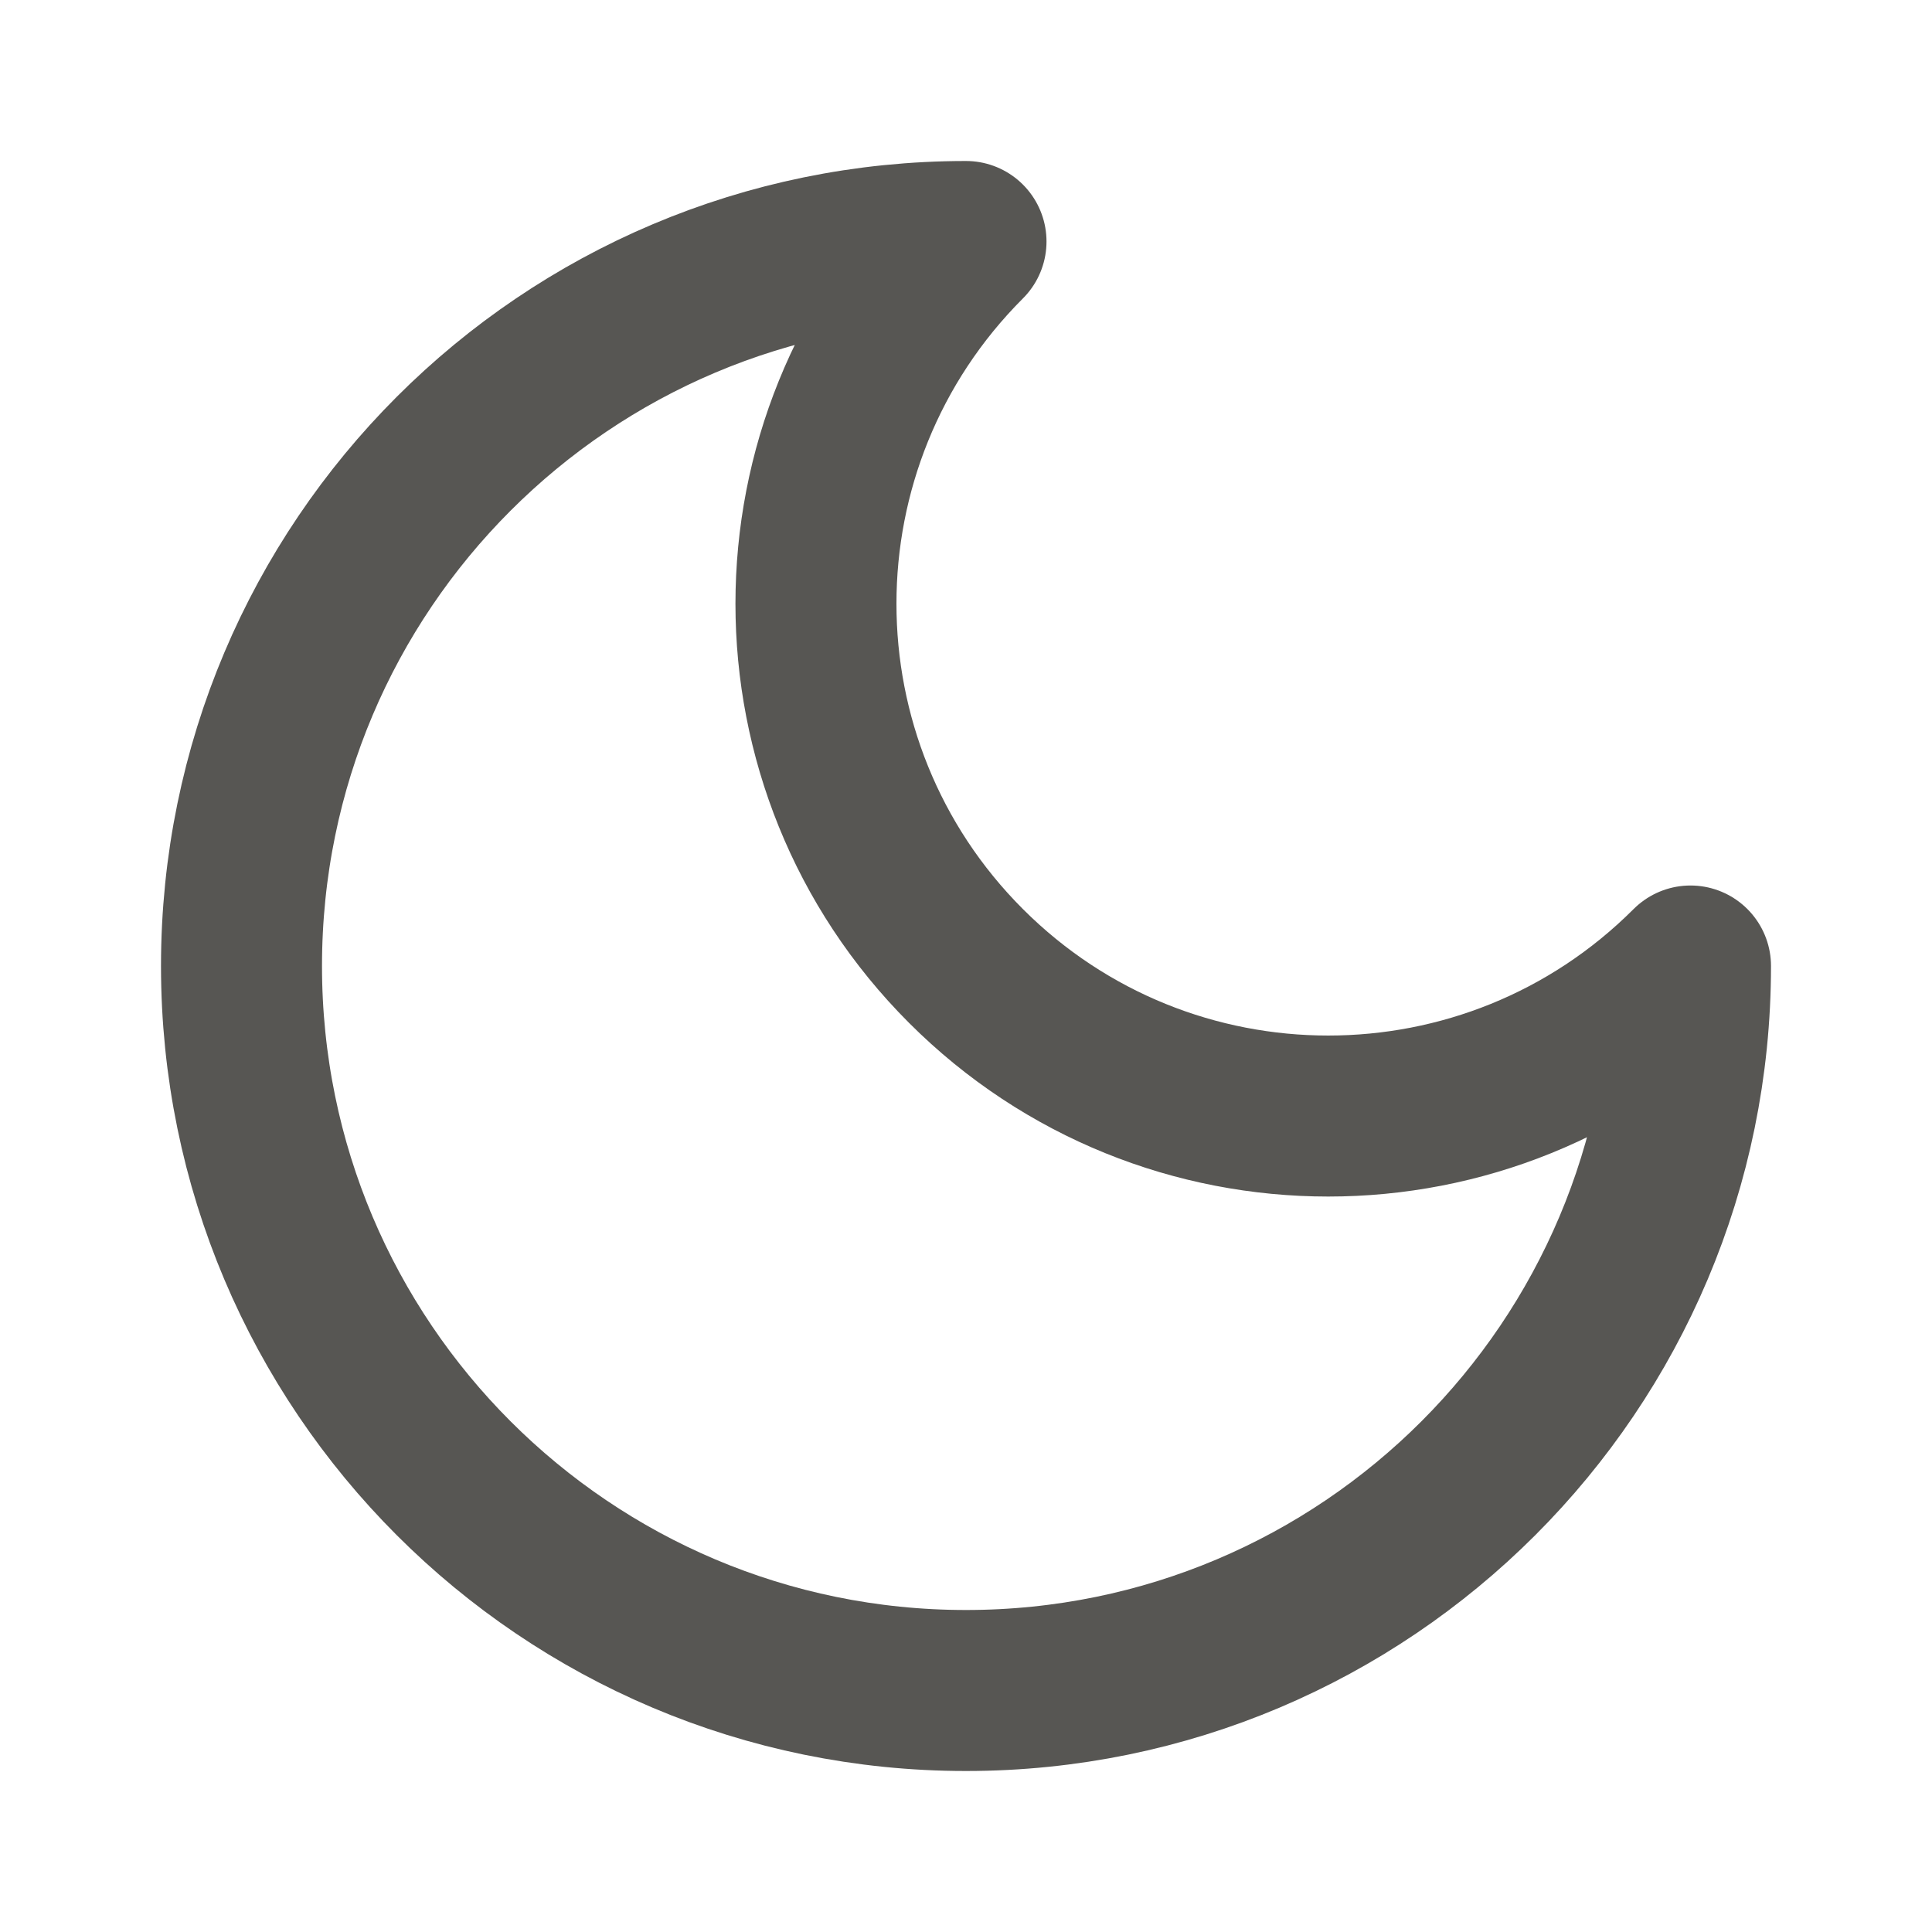
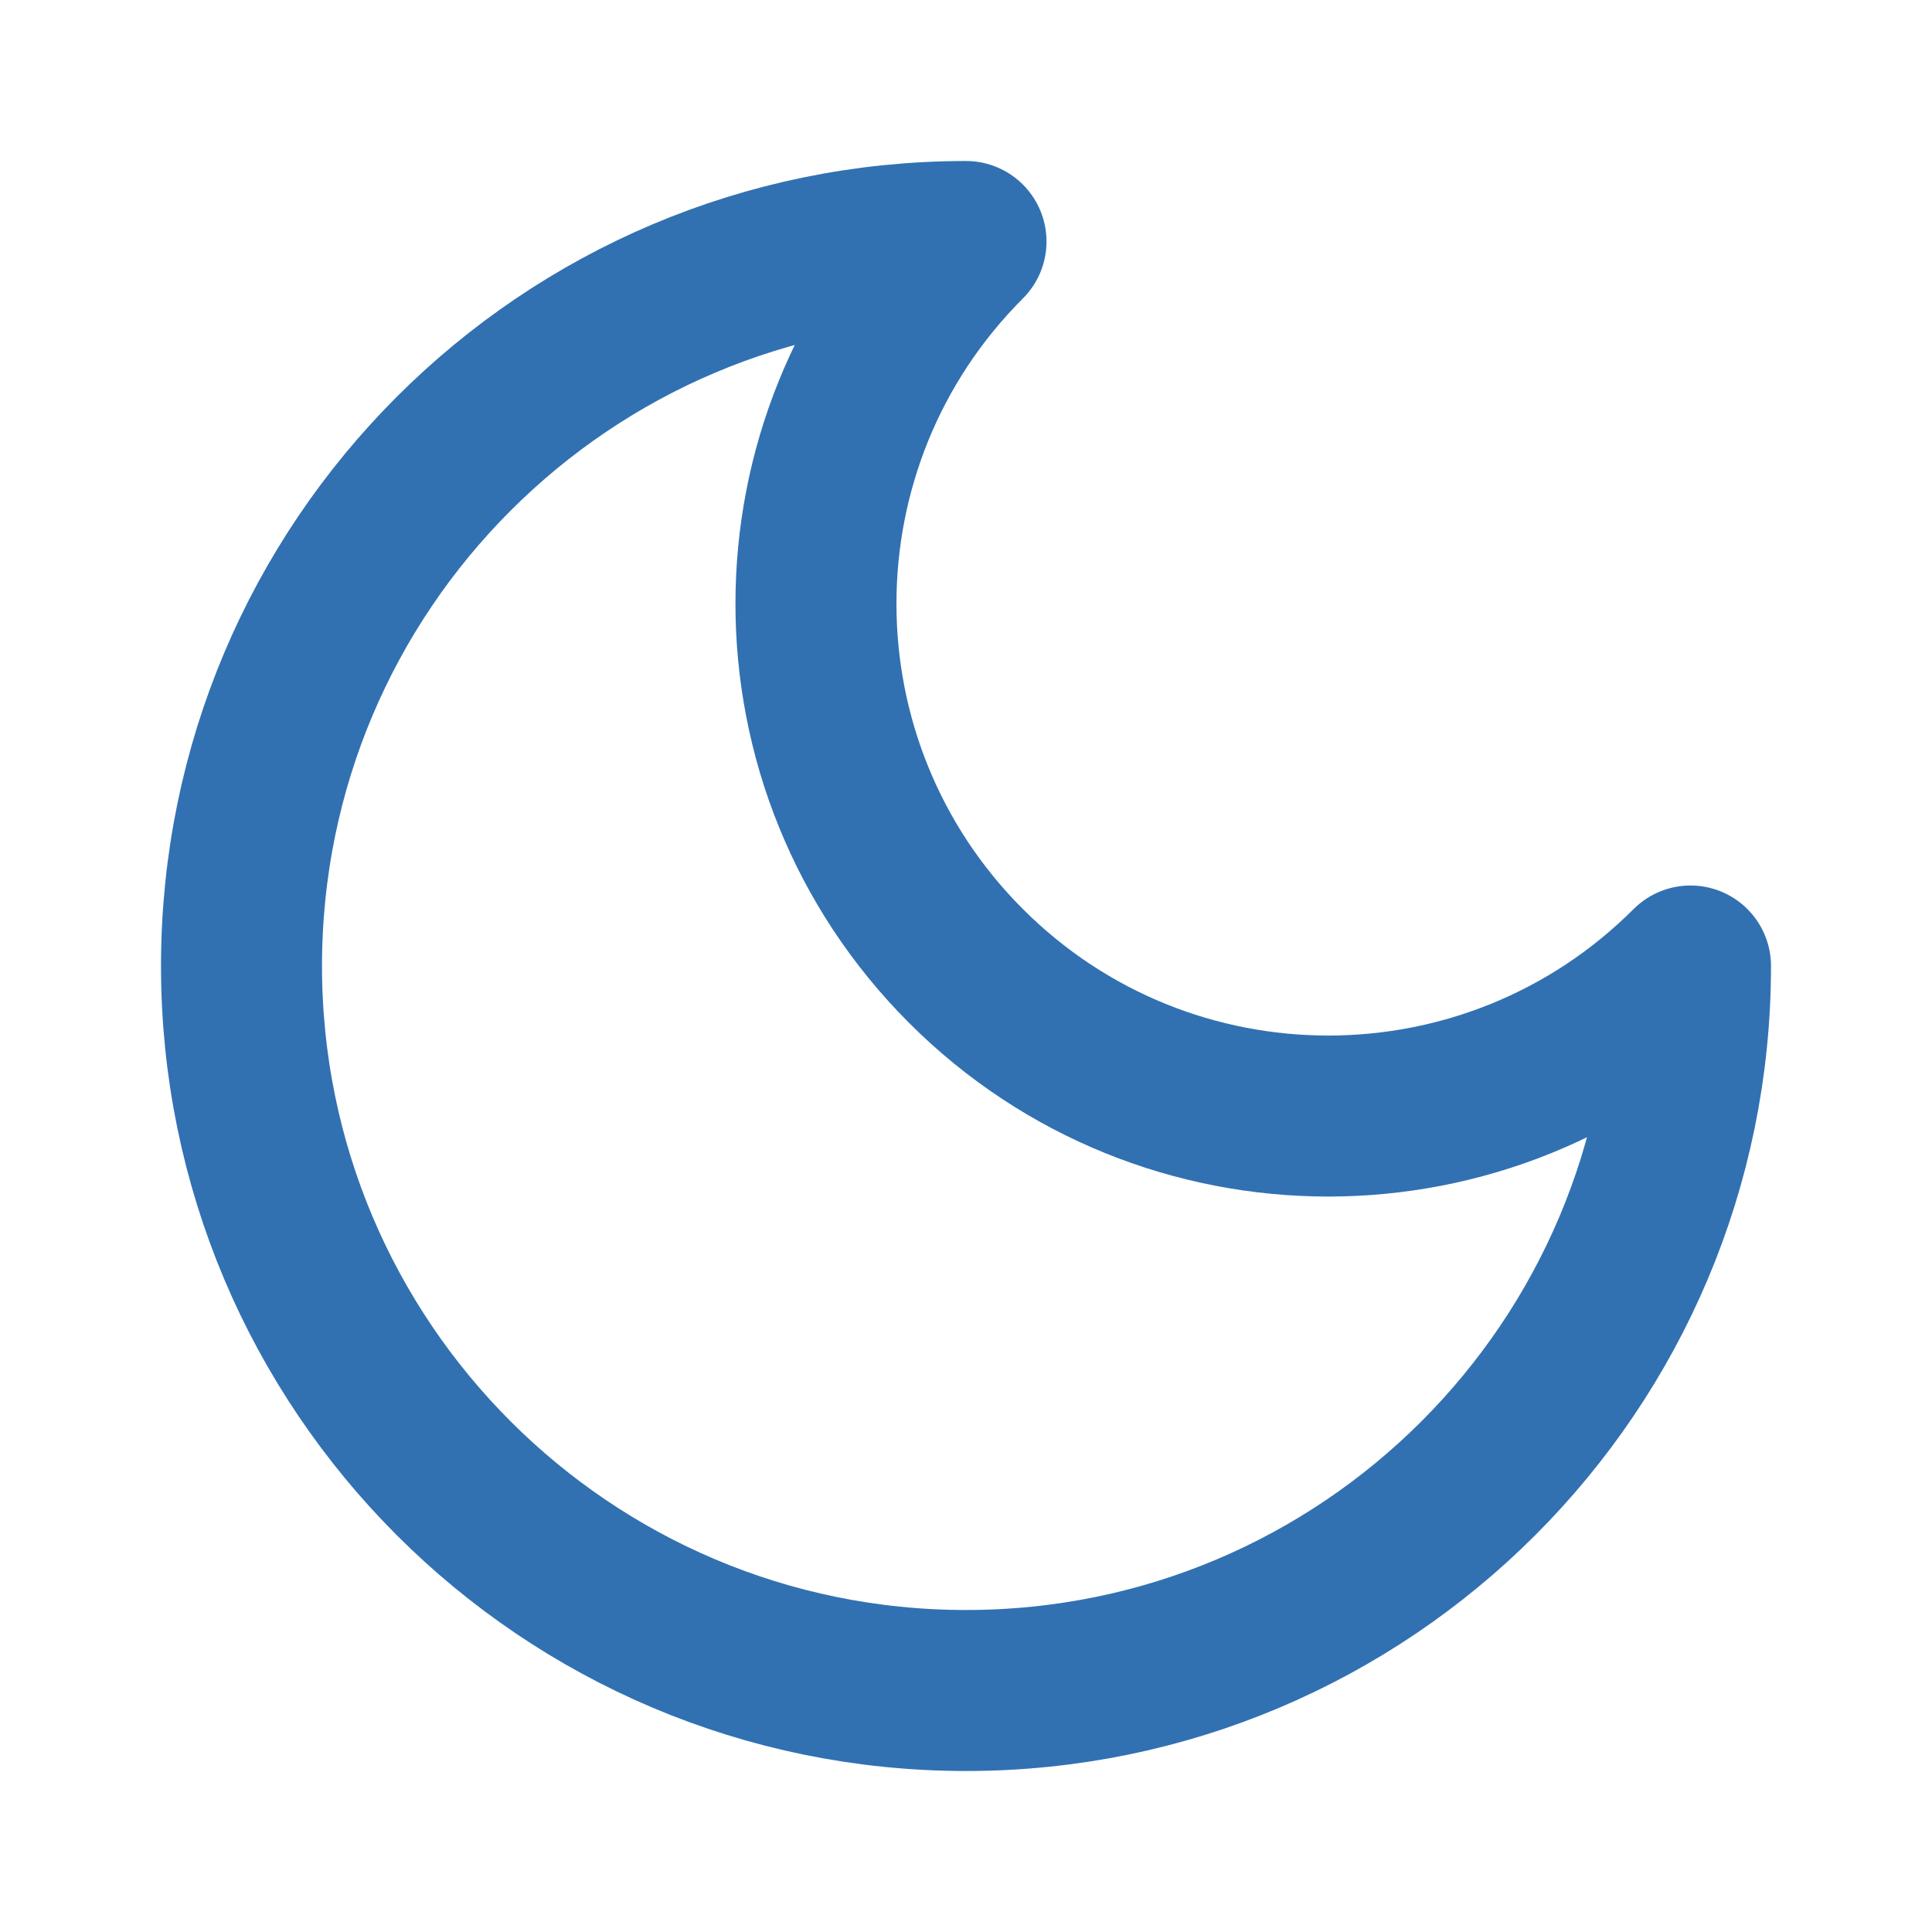
- <svg xmlns="http://www.w3.org/2000/svg" width="24" height="24" viewBox="0 0 24 24" fill="none" stroke="#575653" stroke-width="2" stroke-linecap="round" stroke-linejoin="round" class="lucide lucide-moon">
+ <svg xmlns="http://www.w3.org/2000/svg" width="100%" height="100%" viewBox="0 0 24 24" fill="none" stroke="#3171B2" stroke-width="2" stroke-linecap="round" stroke-linejoin="round" class="lucide lucide-moon">
  <path d="M12 3a6 6 0 0 0 9 9 9 9 0 1 1-9-9Z" />
</svg>
